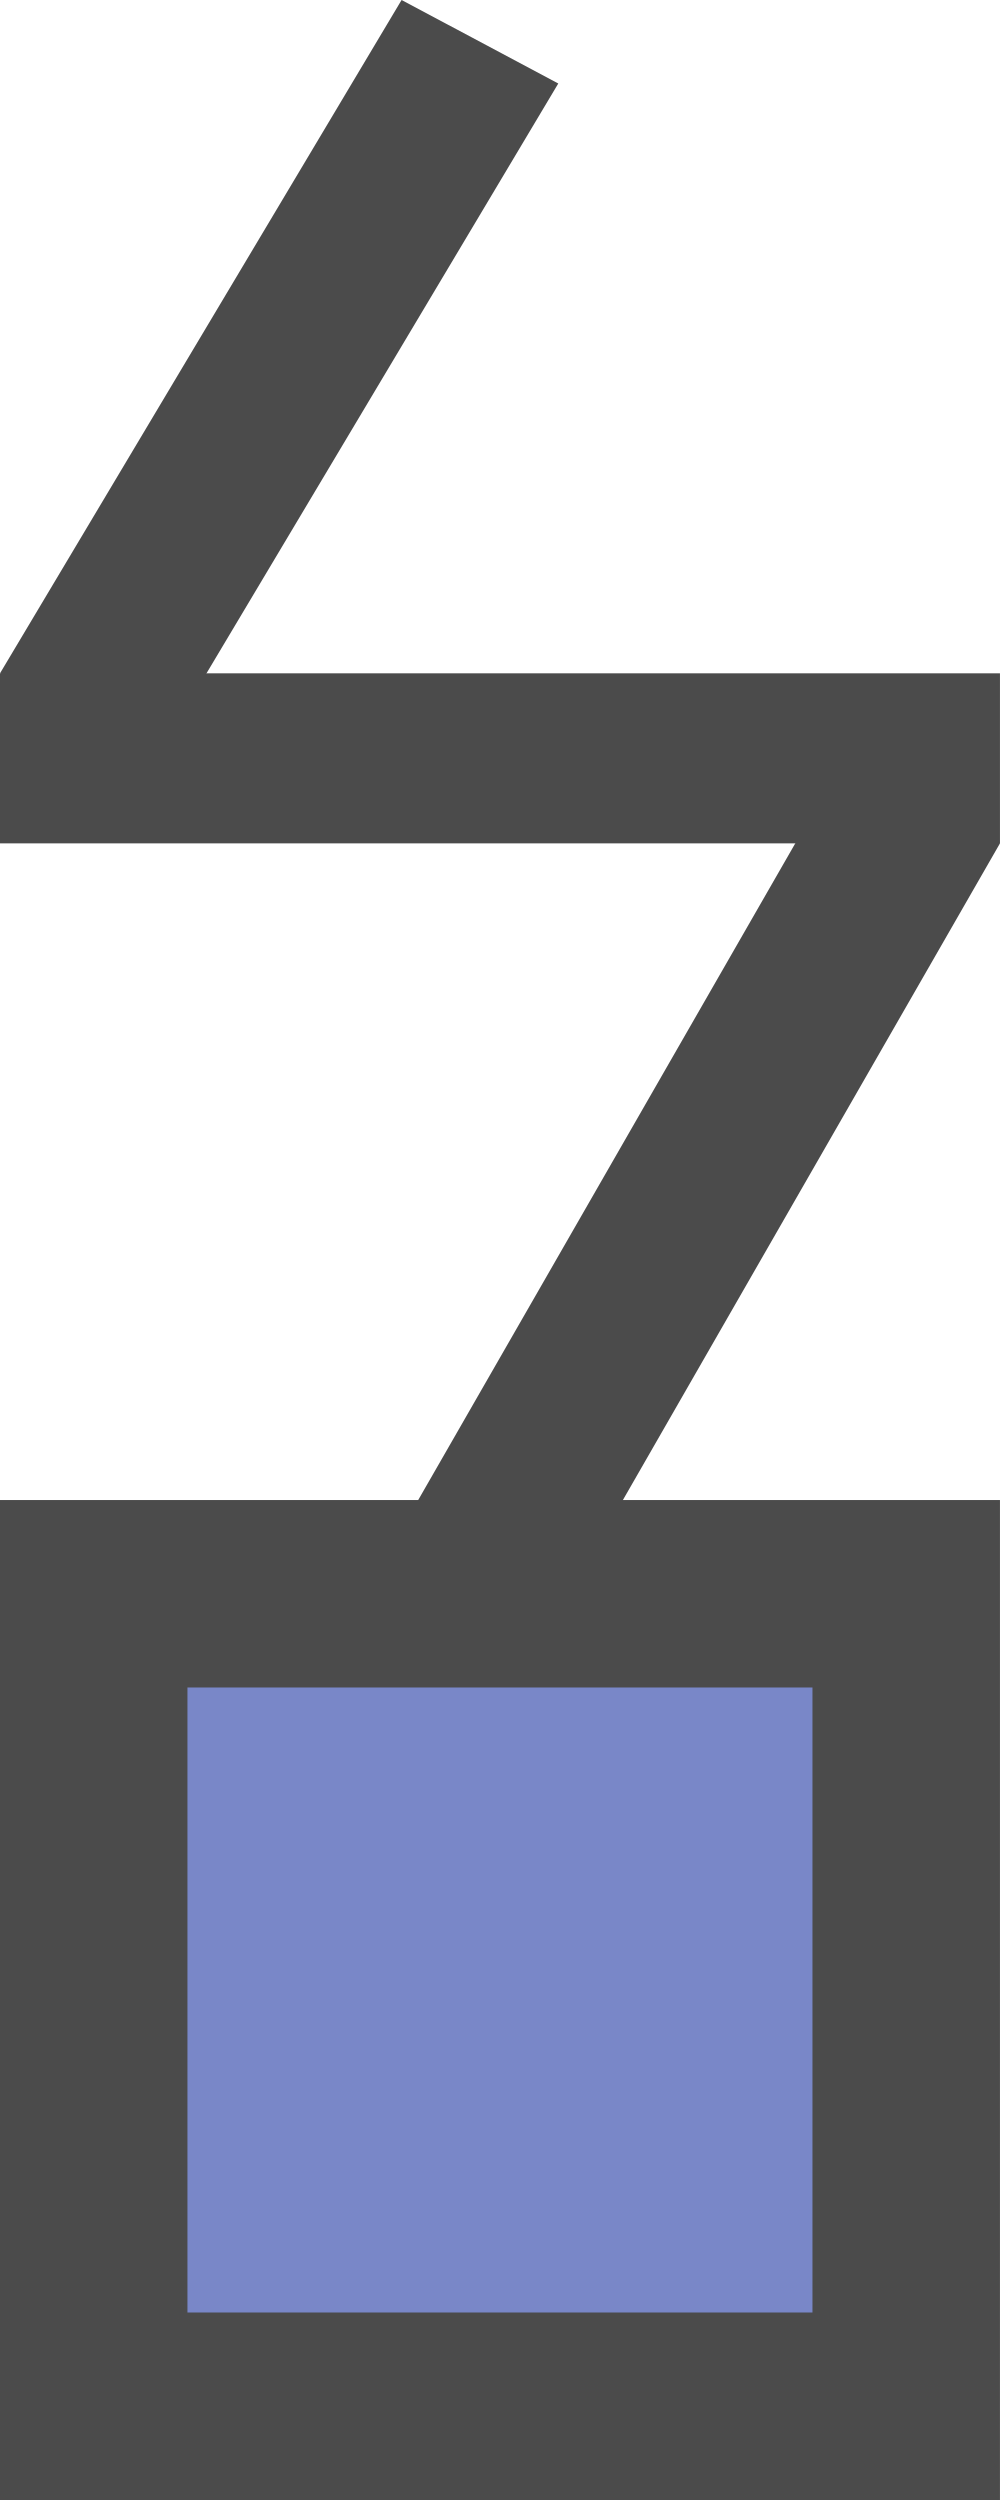
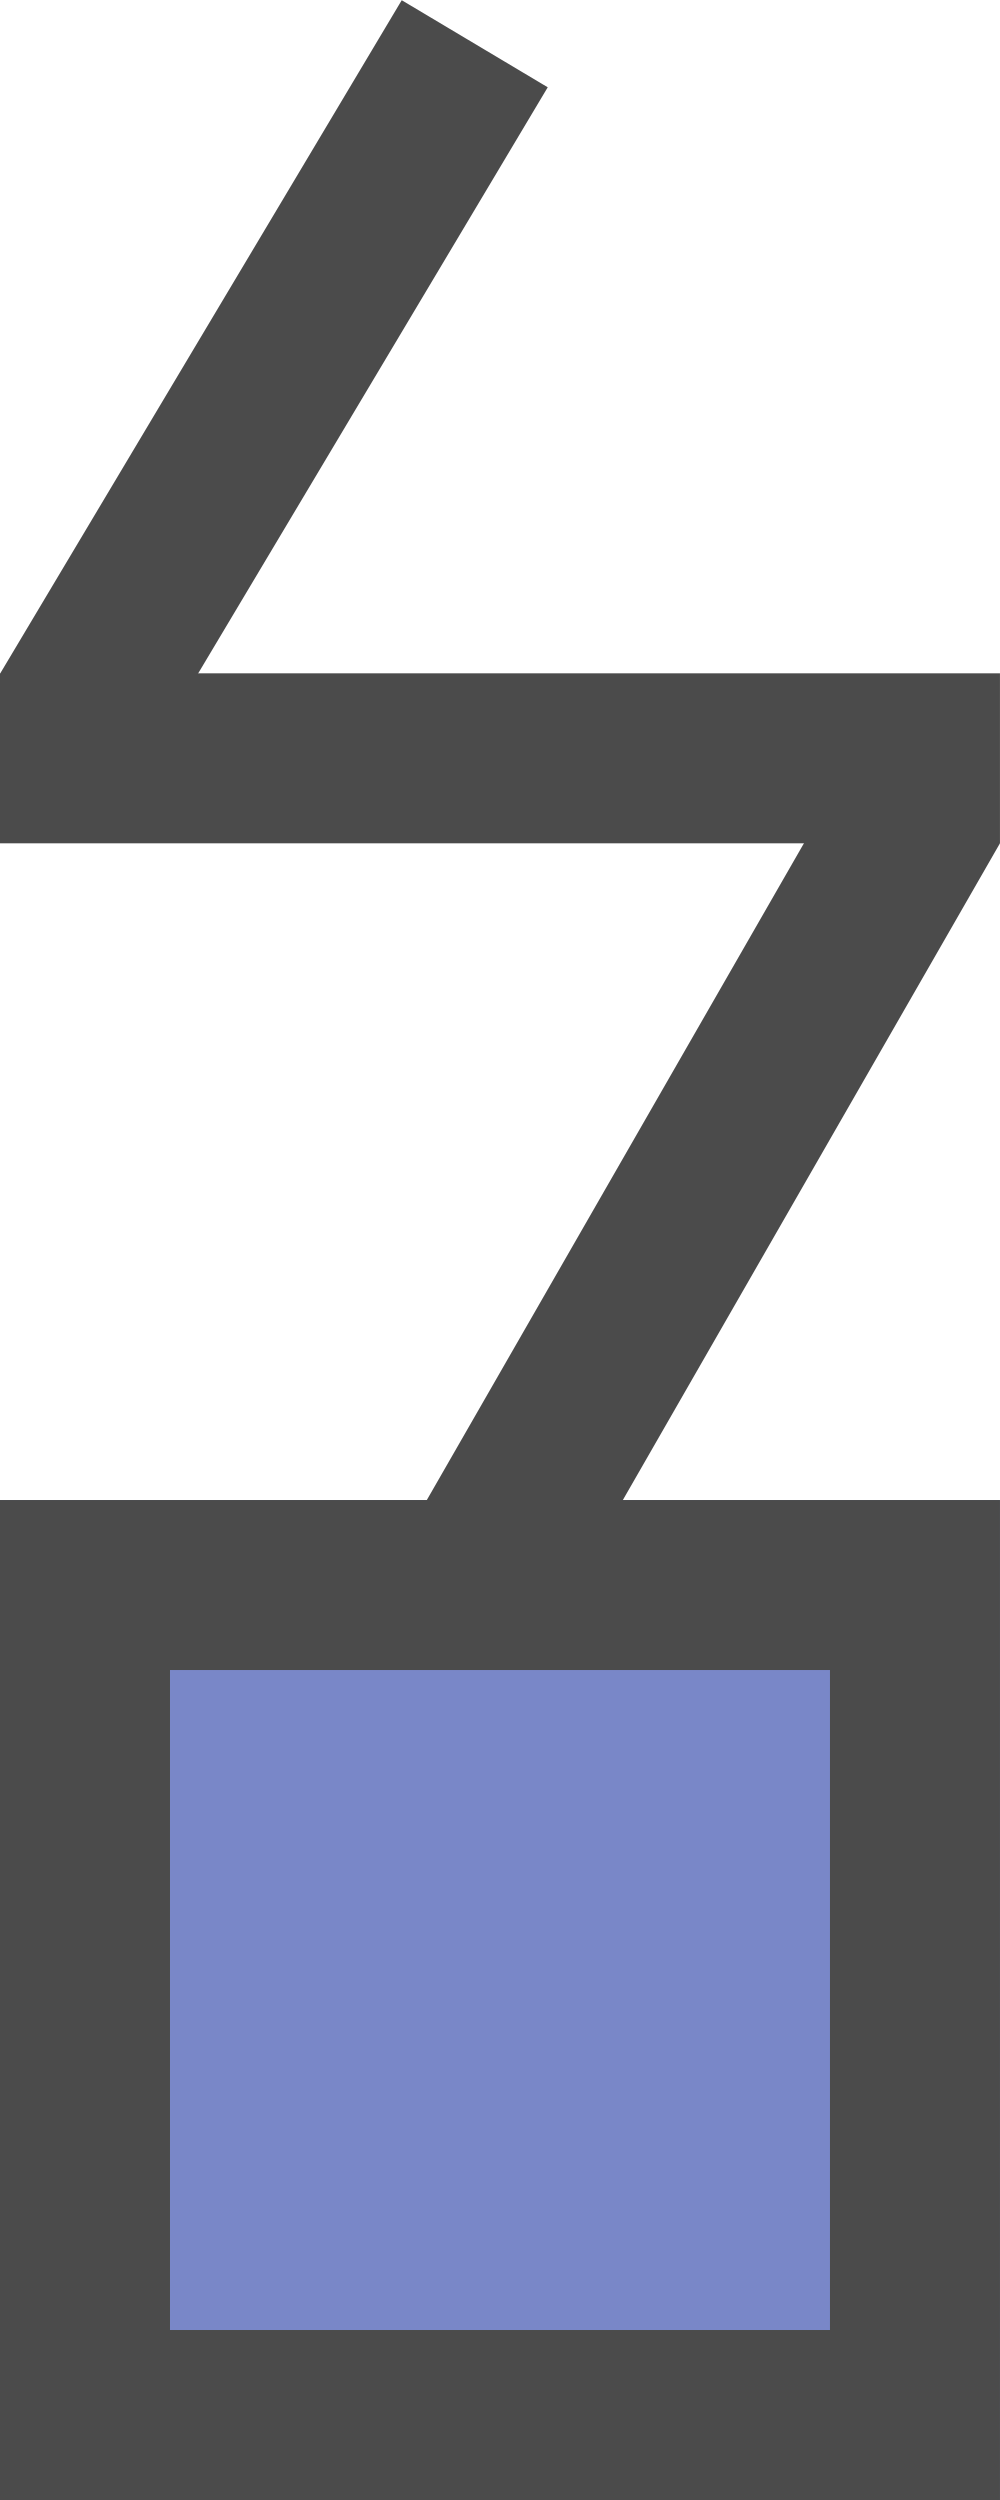
<svg xmlns="http://www.w3.org/2000/svg" version="1.1" id="Layer_1" x="0px" y="0px" width="20px" height="50.002px" viewBox="0 0 20 50.002" enable-background="new 0 0 20 50.002" xml:space="preserve">
  <g>
-     <rect x="1.799" y="31.702" fill="#7987C8" width="15.598" height="14.745" />
-     <path fill="#4B4B4B" d="M16.25,33.751v12.501H3.749V33.751H16.25 M20,30.002H0v20h20V30.002L20,30.002z" />
+     <rect y="30.002" fill="#7987C8" width="20" height="20" />
    <g>
-       <g>
-         <polygon fill="#4B4B4B" points="11.249,32.108 8.087,30.485 16.838,15.245 20,16.868    " />
-       </g>
-       <g>
-         <rect y="13.467" fill="#4B4B4B" width="20" height="3.401" />
-       </g>
-       <g>
-         <polygon fill="#4B4B4B" points="3.134,15.137 0,13.467 8.032,0 11.166,1.67    " />
-       </g>
+       <path fill="#4B4B4B" d="M16.6,33.402v13.2H3.4v-13.2H16.6 M20,30.002H0v20h20V30.002L20,30.002z" />
    </g>
+     <line fill="none" stroke="#4B4B4B" stroke-width="3.4" stroke-miterlimit="10" x1="9.774" y1="31.261" x2="18.525" y2="16.021" />
+     <line fill="none" stroke="#4B4B4B" stroke-width="3.4" stroke-miterlimit="10" x1="20" y1="15.167" x2="0" y2="15.167" />
+     <line fill="none" stroke="#4B4B4B" stroke-width="3.4" stroke-miterlimit="10" x1="1.463" y1="14.342" x2="9.495" y2="0.875" />
  </g>
</svg>
